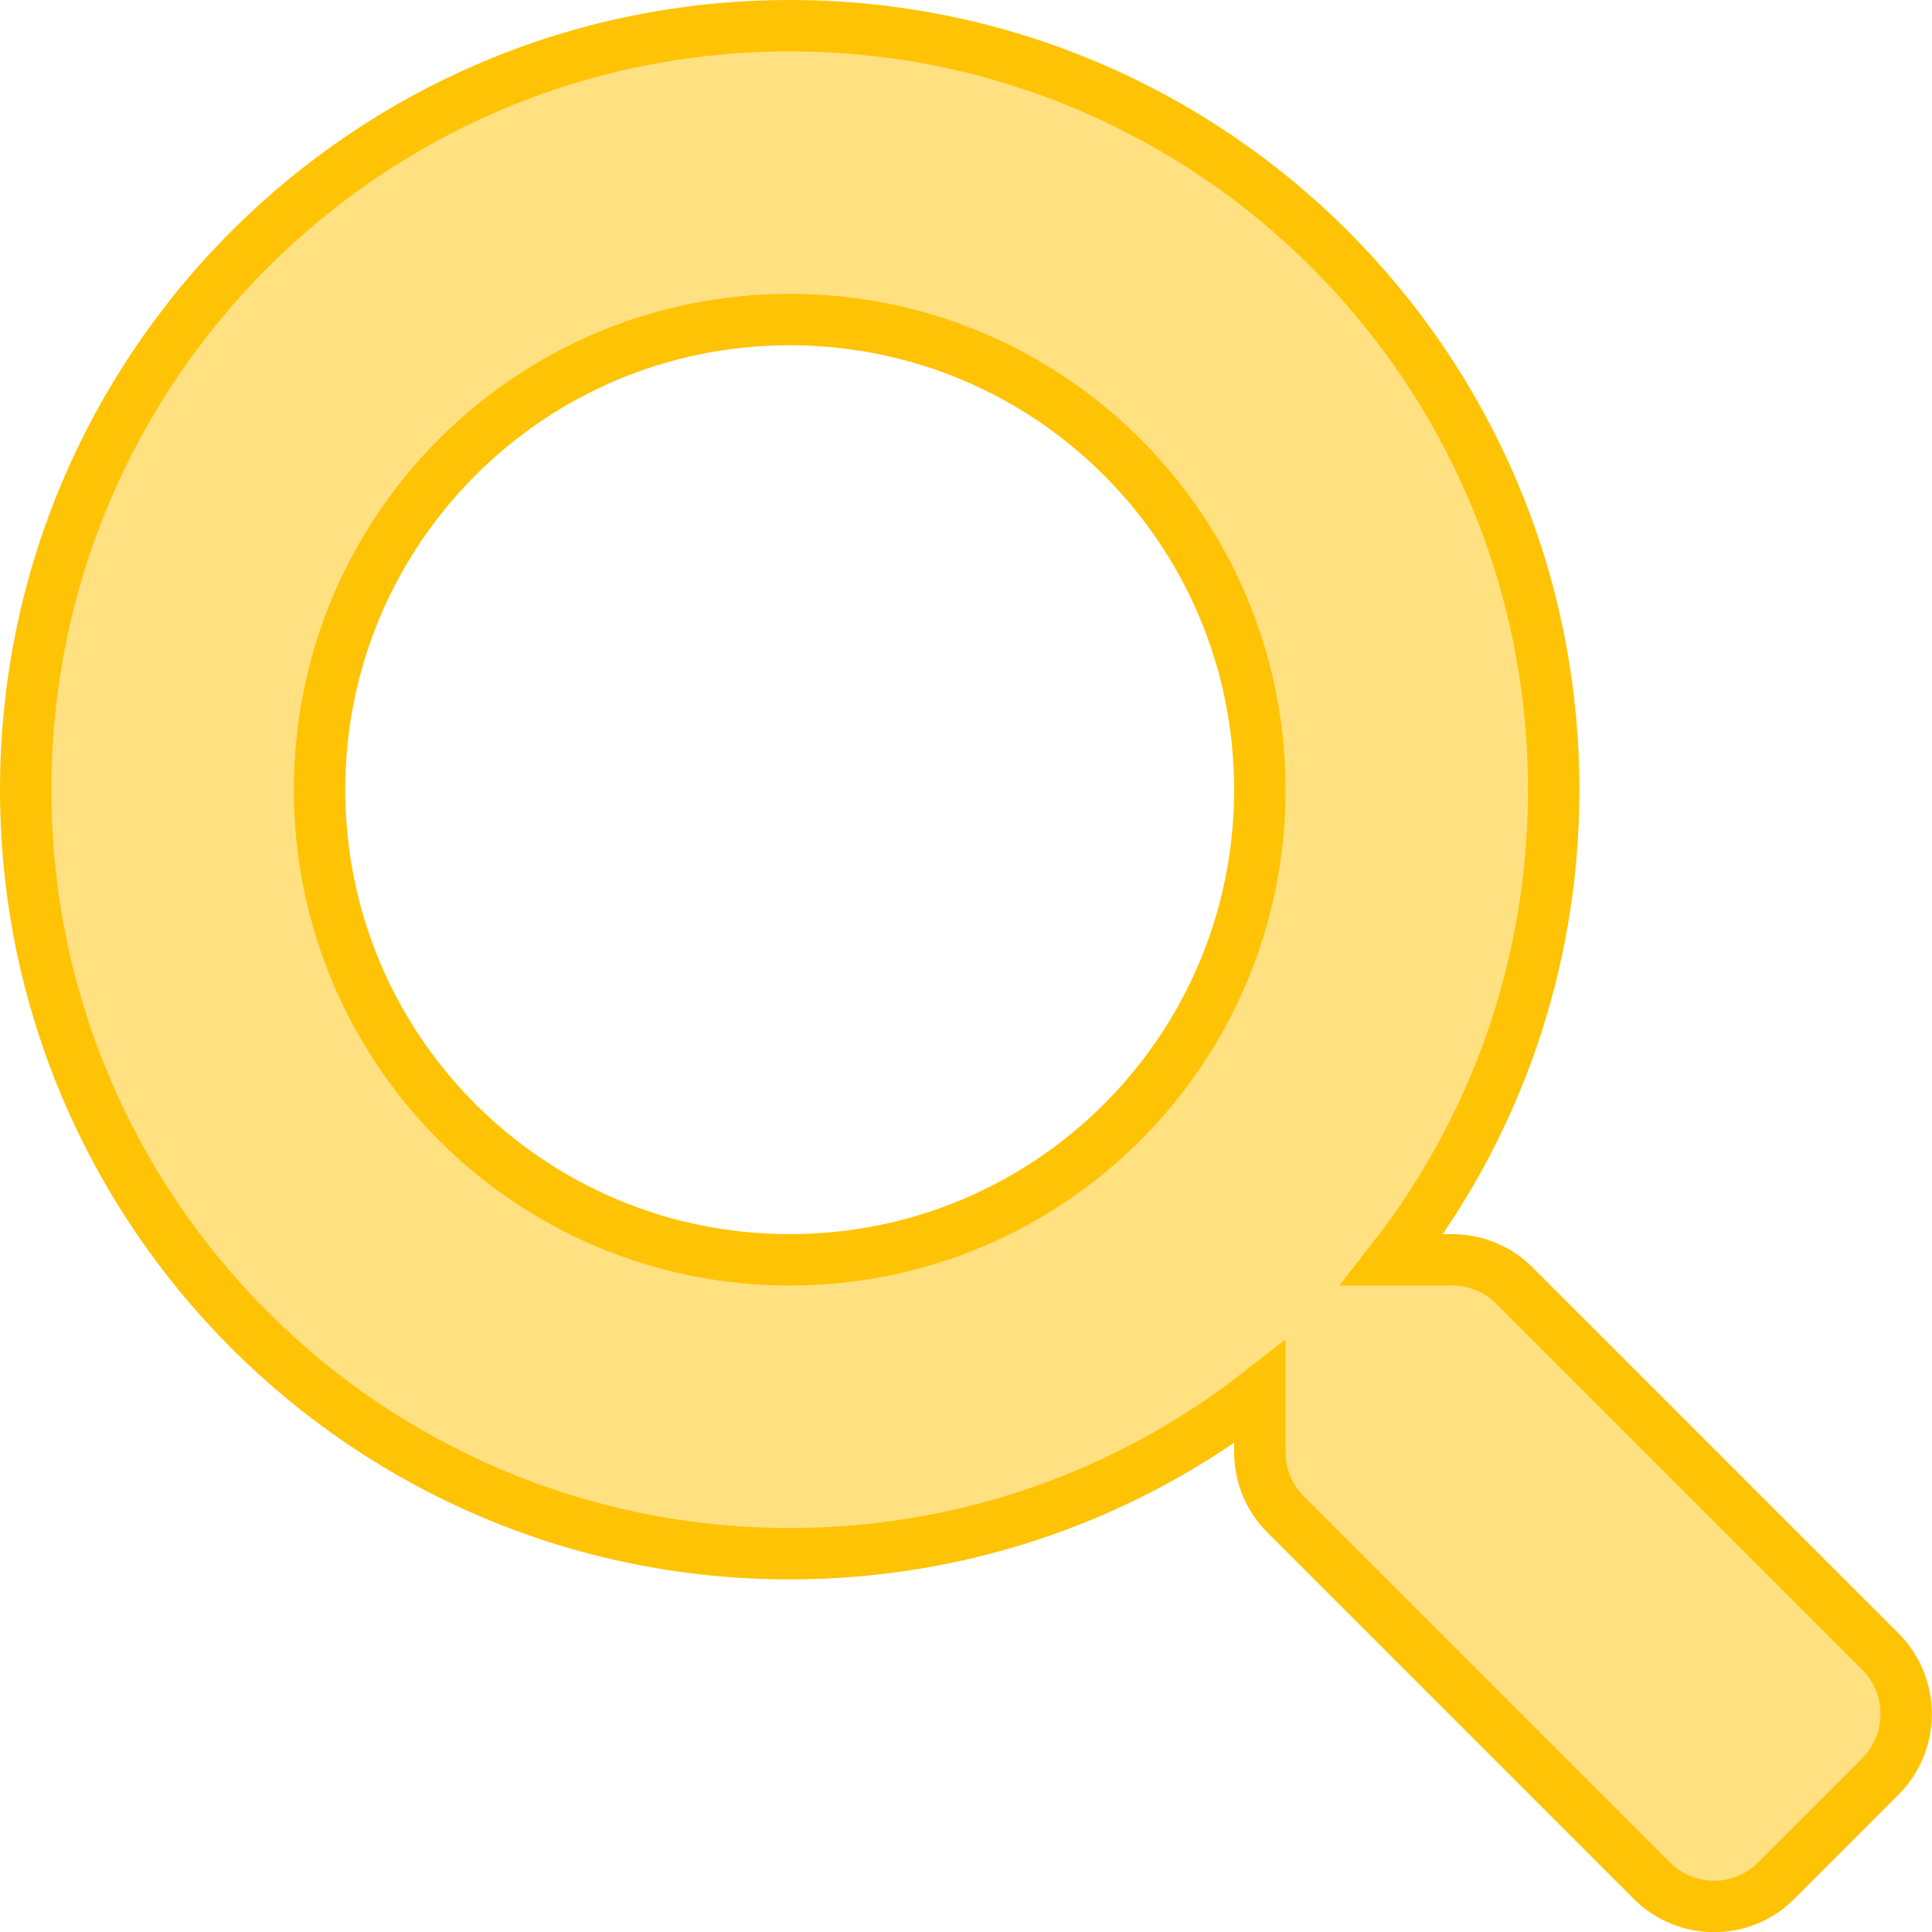
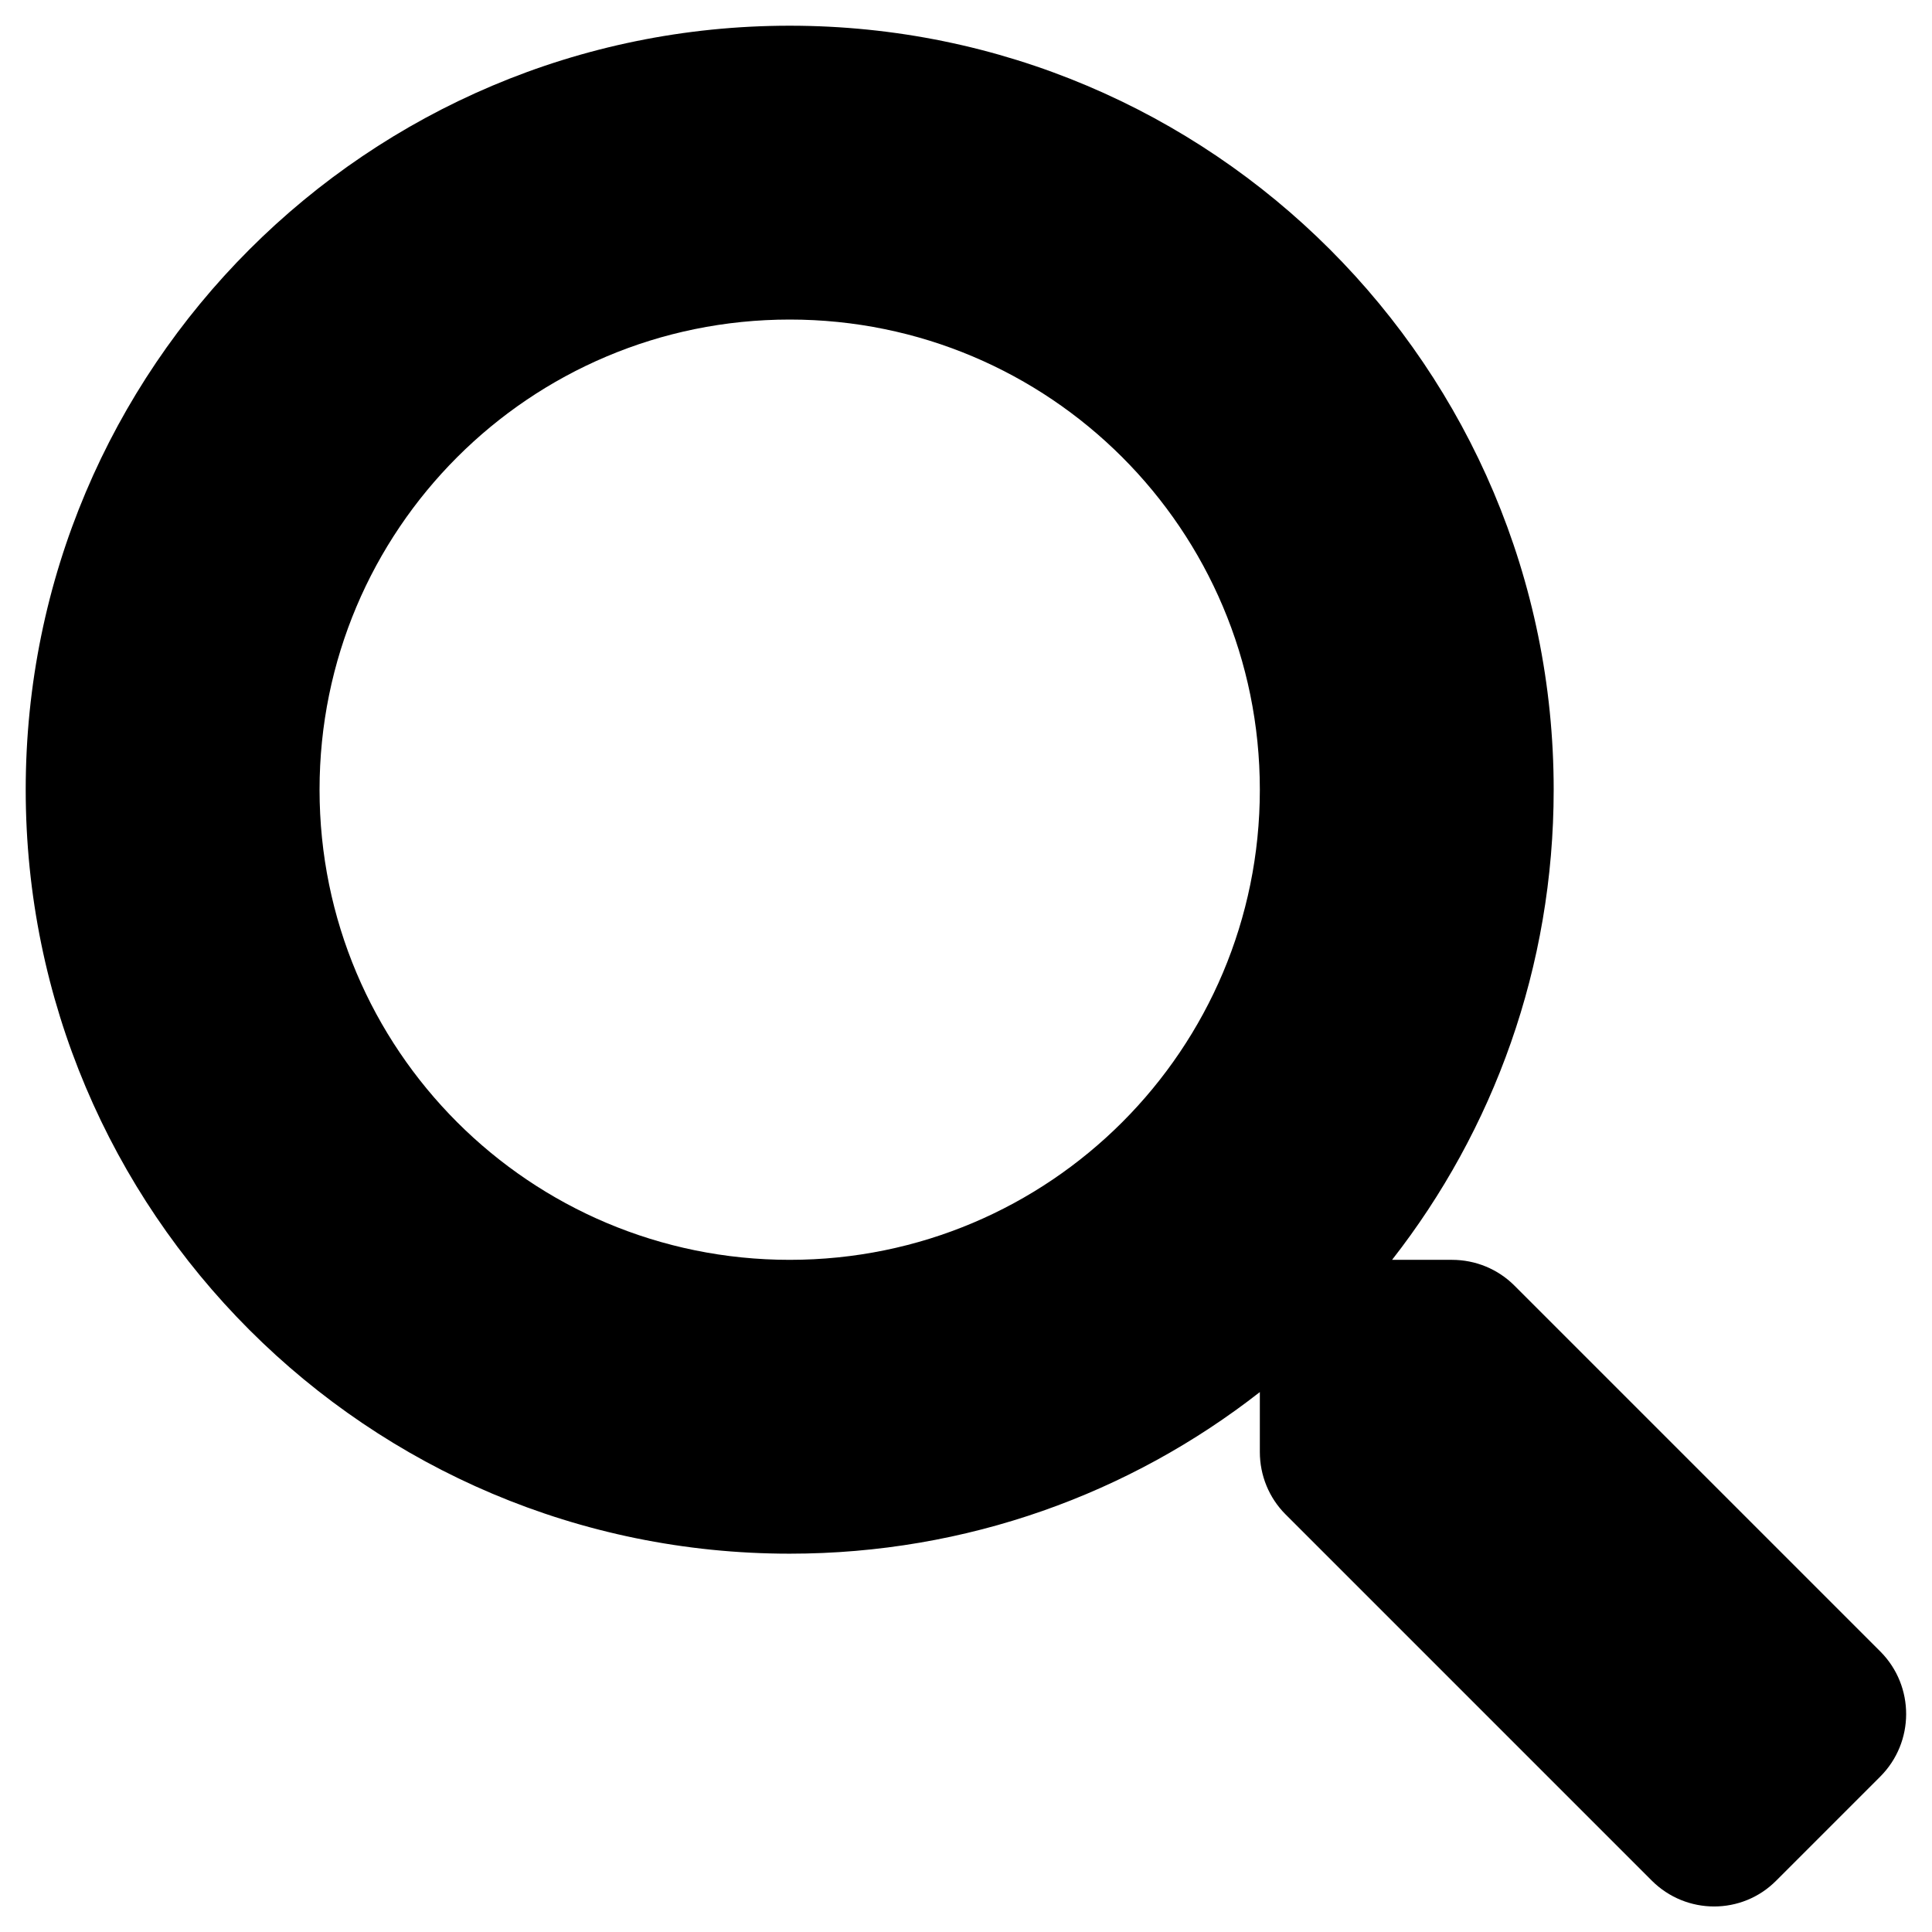
- <svg xmlns="http://www.w3.org/2000/svg" aria-hidden="true" focusable="false" data-prefix="fas" data-icon="search" class="svg-inline--fa fa-search fa-w-16" role="img" viewBox="-7 -7 526 526">
-   <path stroke="#ffc306" stroke-width="14" fill="#ffe182" d="M505 442.7L405.3 343c-4.5-4.5-10.6-7-17-7H372c27.6-35.3 44-79.7 44-128C416 93.1 322.9 0 208 0S0 93.1 0 208s93.1 208 208 208c48.3 0 92.7-16.4 128-44v16.3c0 6.4 2.5 12.5 7 17l99.7 99.7c9.4 9.4 24.6 9.4 33.9 0l28.3-28.3c9.4-9.4 9.4-24.6.1-34zM208 336c-70.7 0-128-57.2-128-128 0-70.7 57.2-128 128-128 70.7 0 128 57.2 128 128 0 70.7-57.2 128-128 128z" />
+ <svg xmlns="http://www.w3.org/2000/svg" aria-hidden="true" focusable="false" role="img" viewBox="-7 -7 526 526">
+   <path class="home-scene-feature-icon fill-accent-lighter stroke-accent" d="M505 442.7L405.3 343c-4.5-4.5-10.6-7-17-7H372c27.6-35.3 44-79.7 44-128C416 93.1 322.9 0 208 0S0 93.1 0 208s93.1 208 208 208c48.3 0 92.7-16.4 128-44v16.3c0 6.4 2.5 12.5 7 17l99.7 99.7c9.4 9.4 24.6 9.4 33.9 0l28.3-28.3c9.4-9.4 9.4-24.6.1-34zM208 336c-70.7 0-128-57.2-128-128 0-70.7 57.2-128 128-128 70.7 0 128 57.2 128 128 0 70.7-57.2 128-128 128z" />
</svg>
